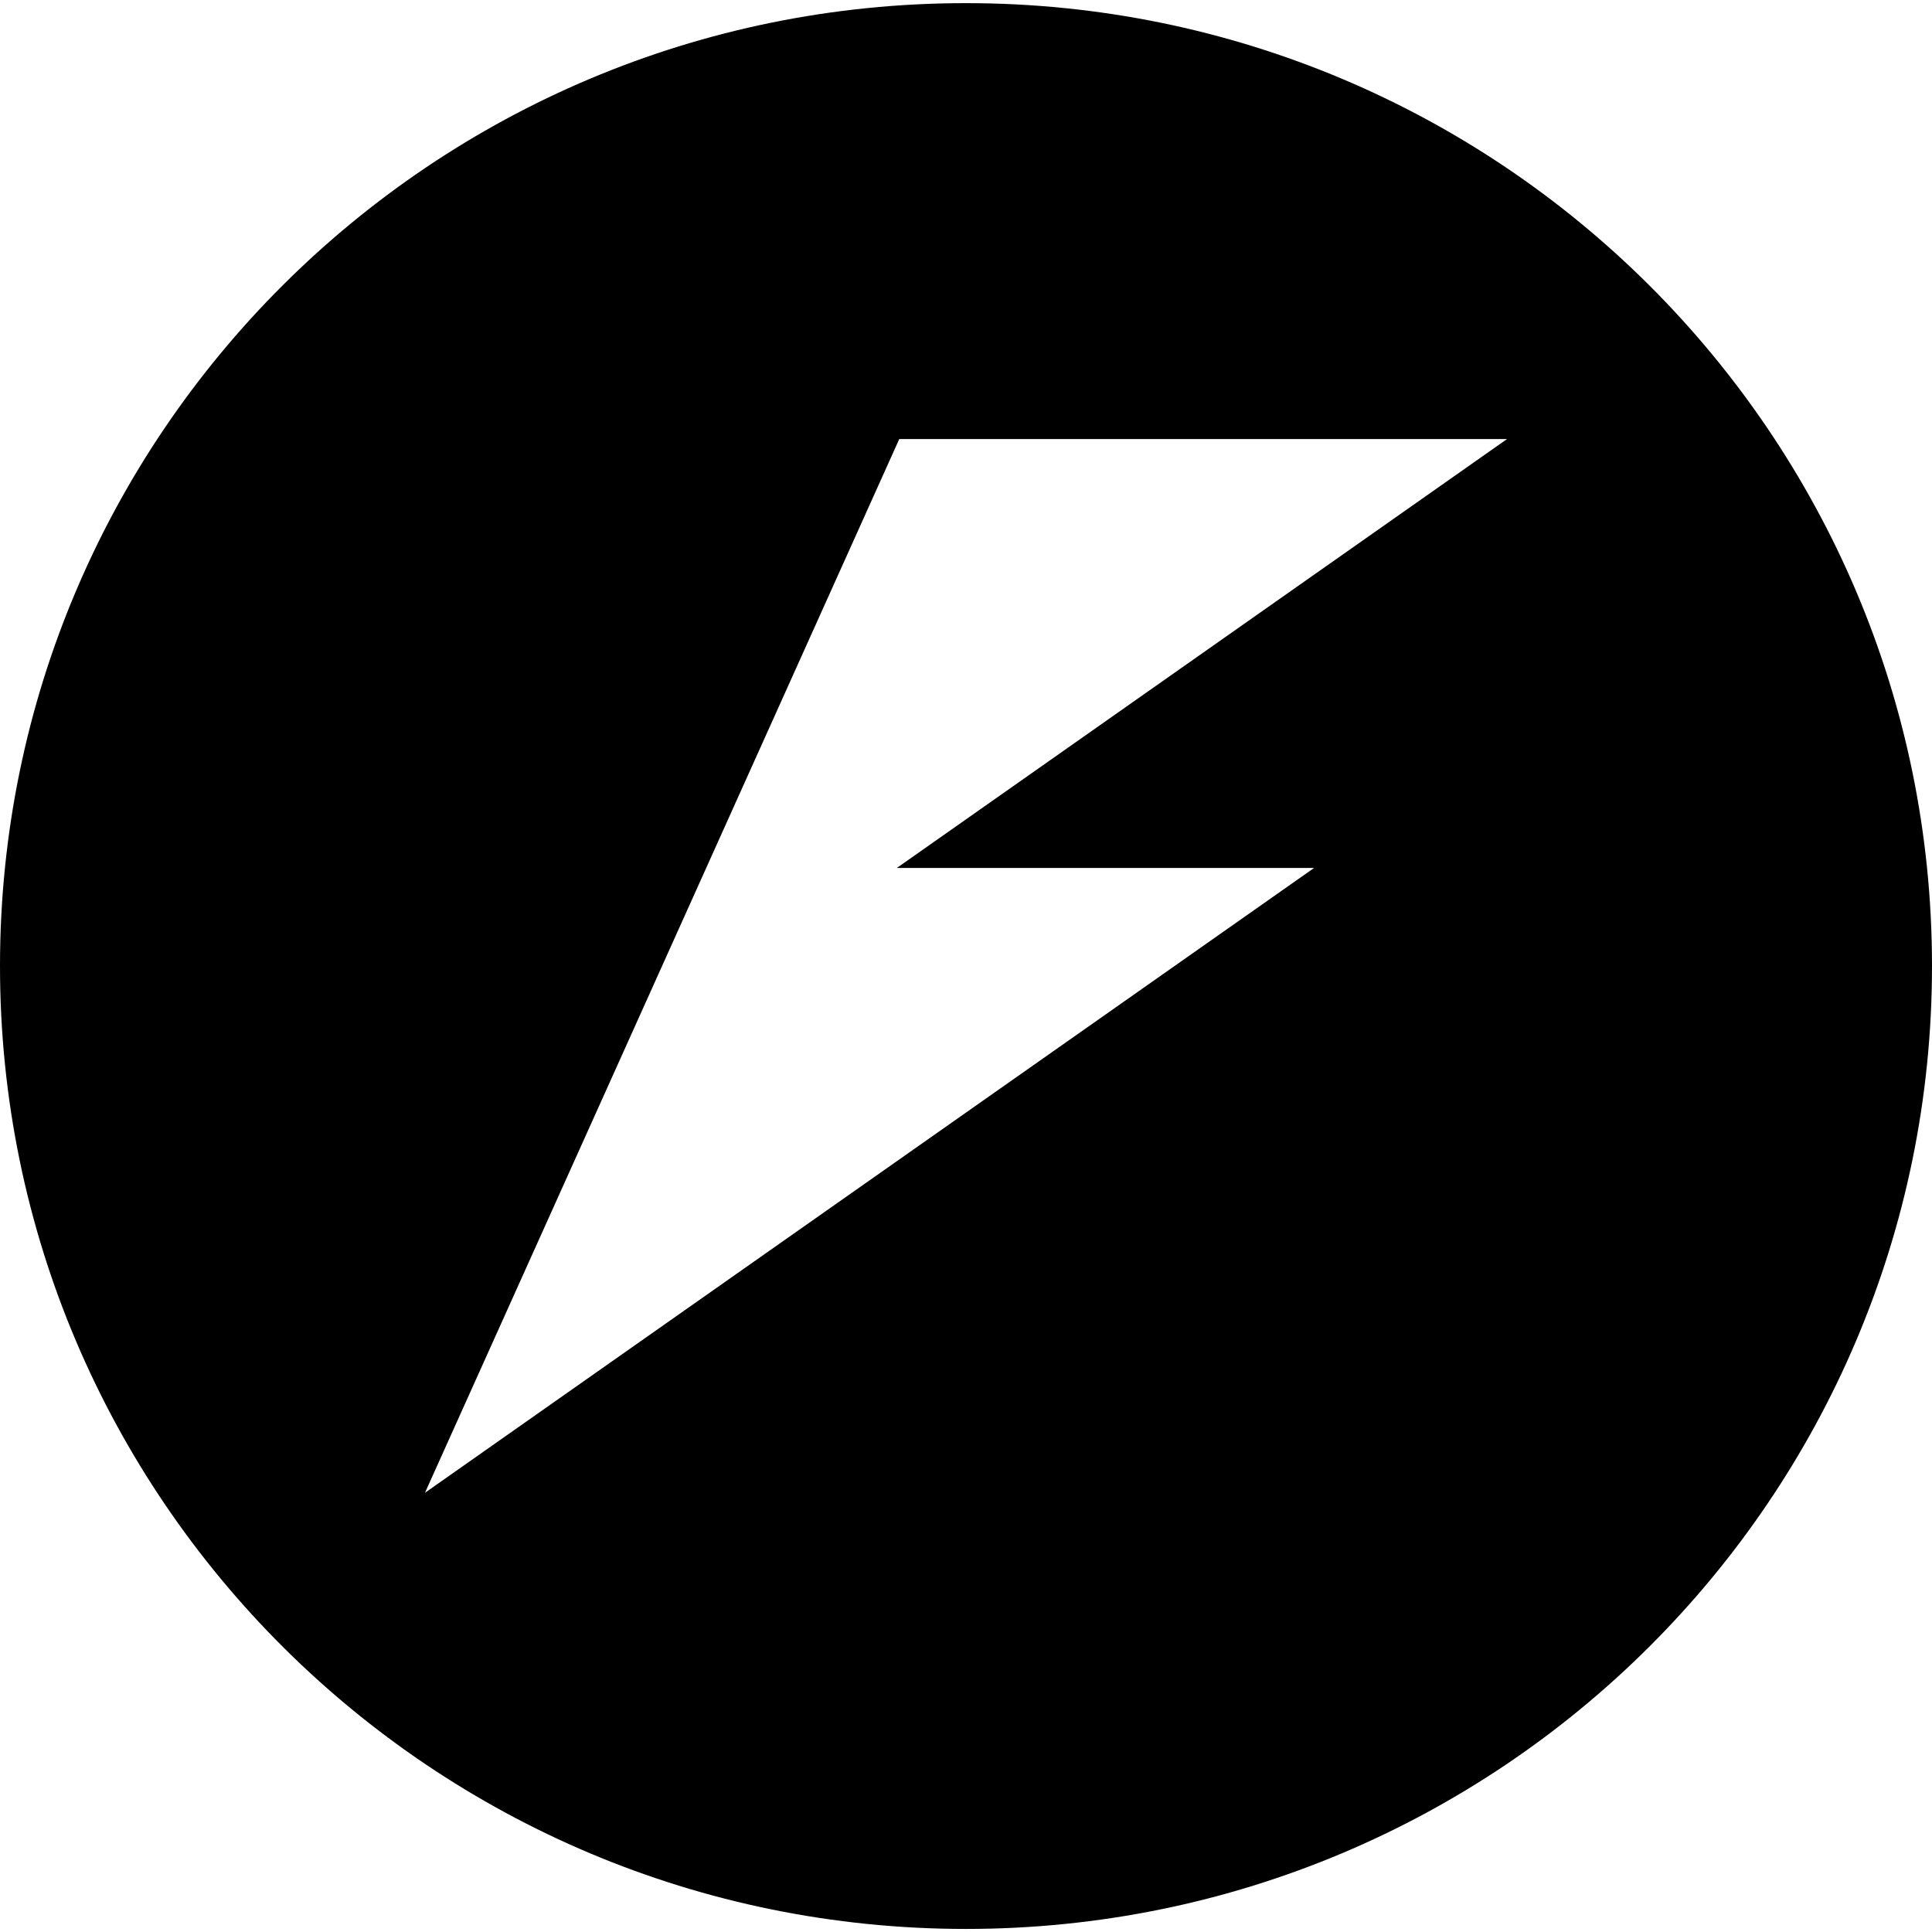
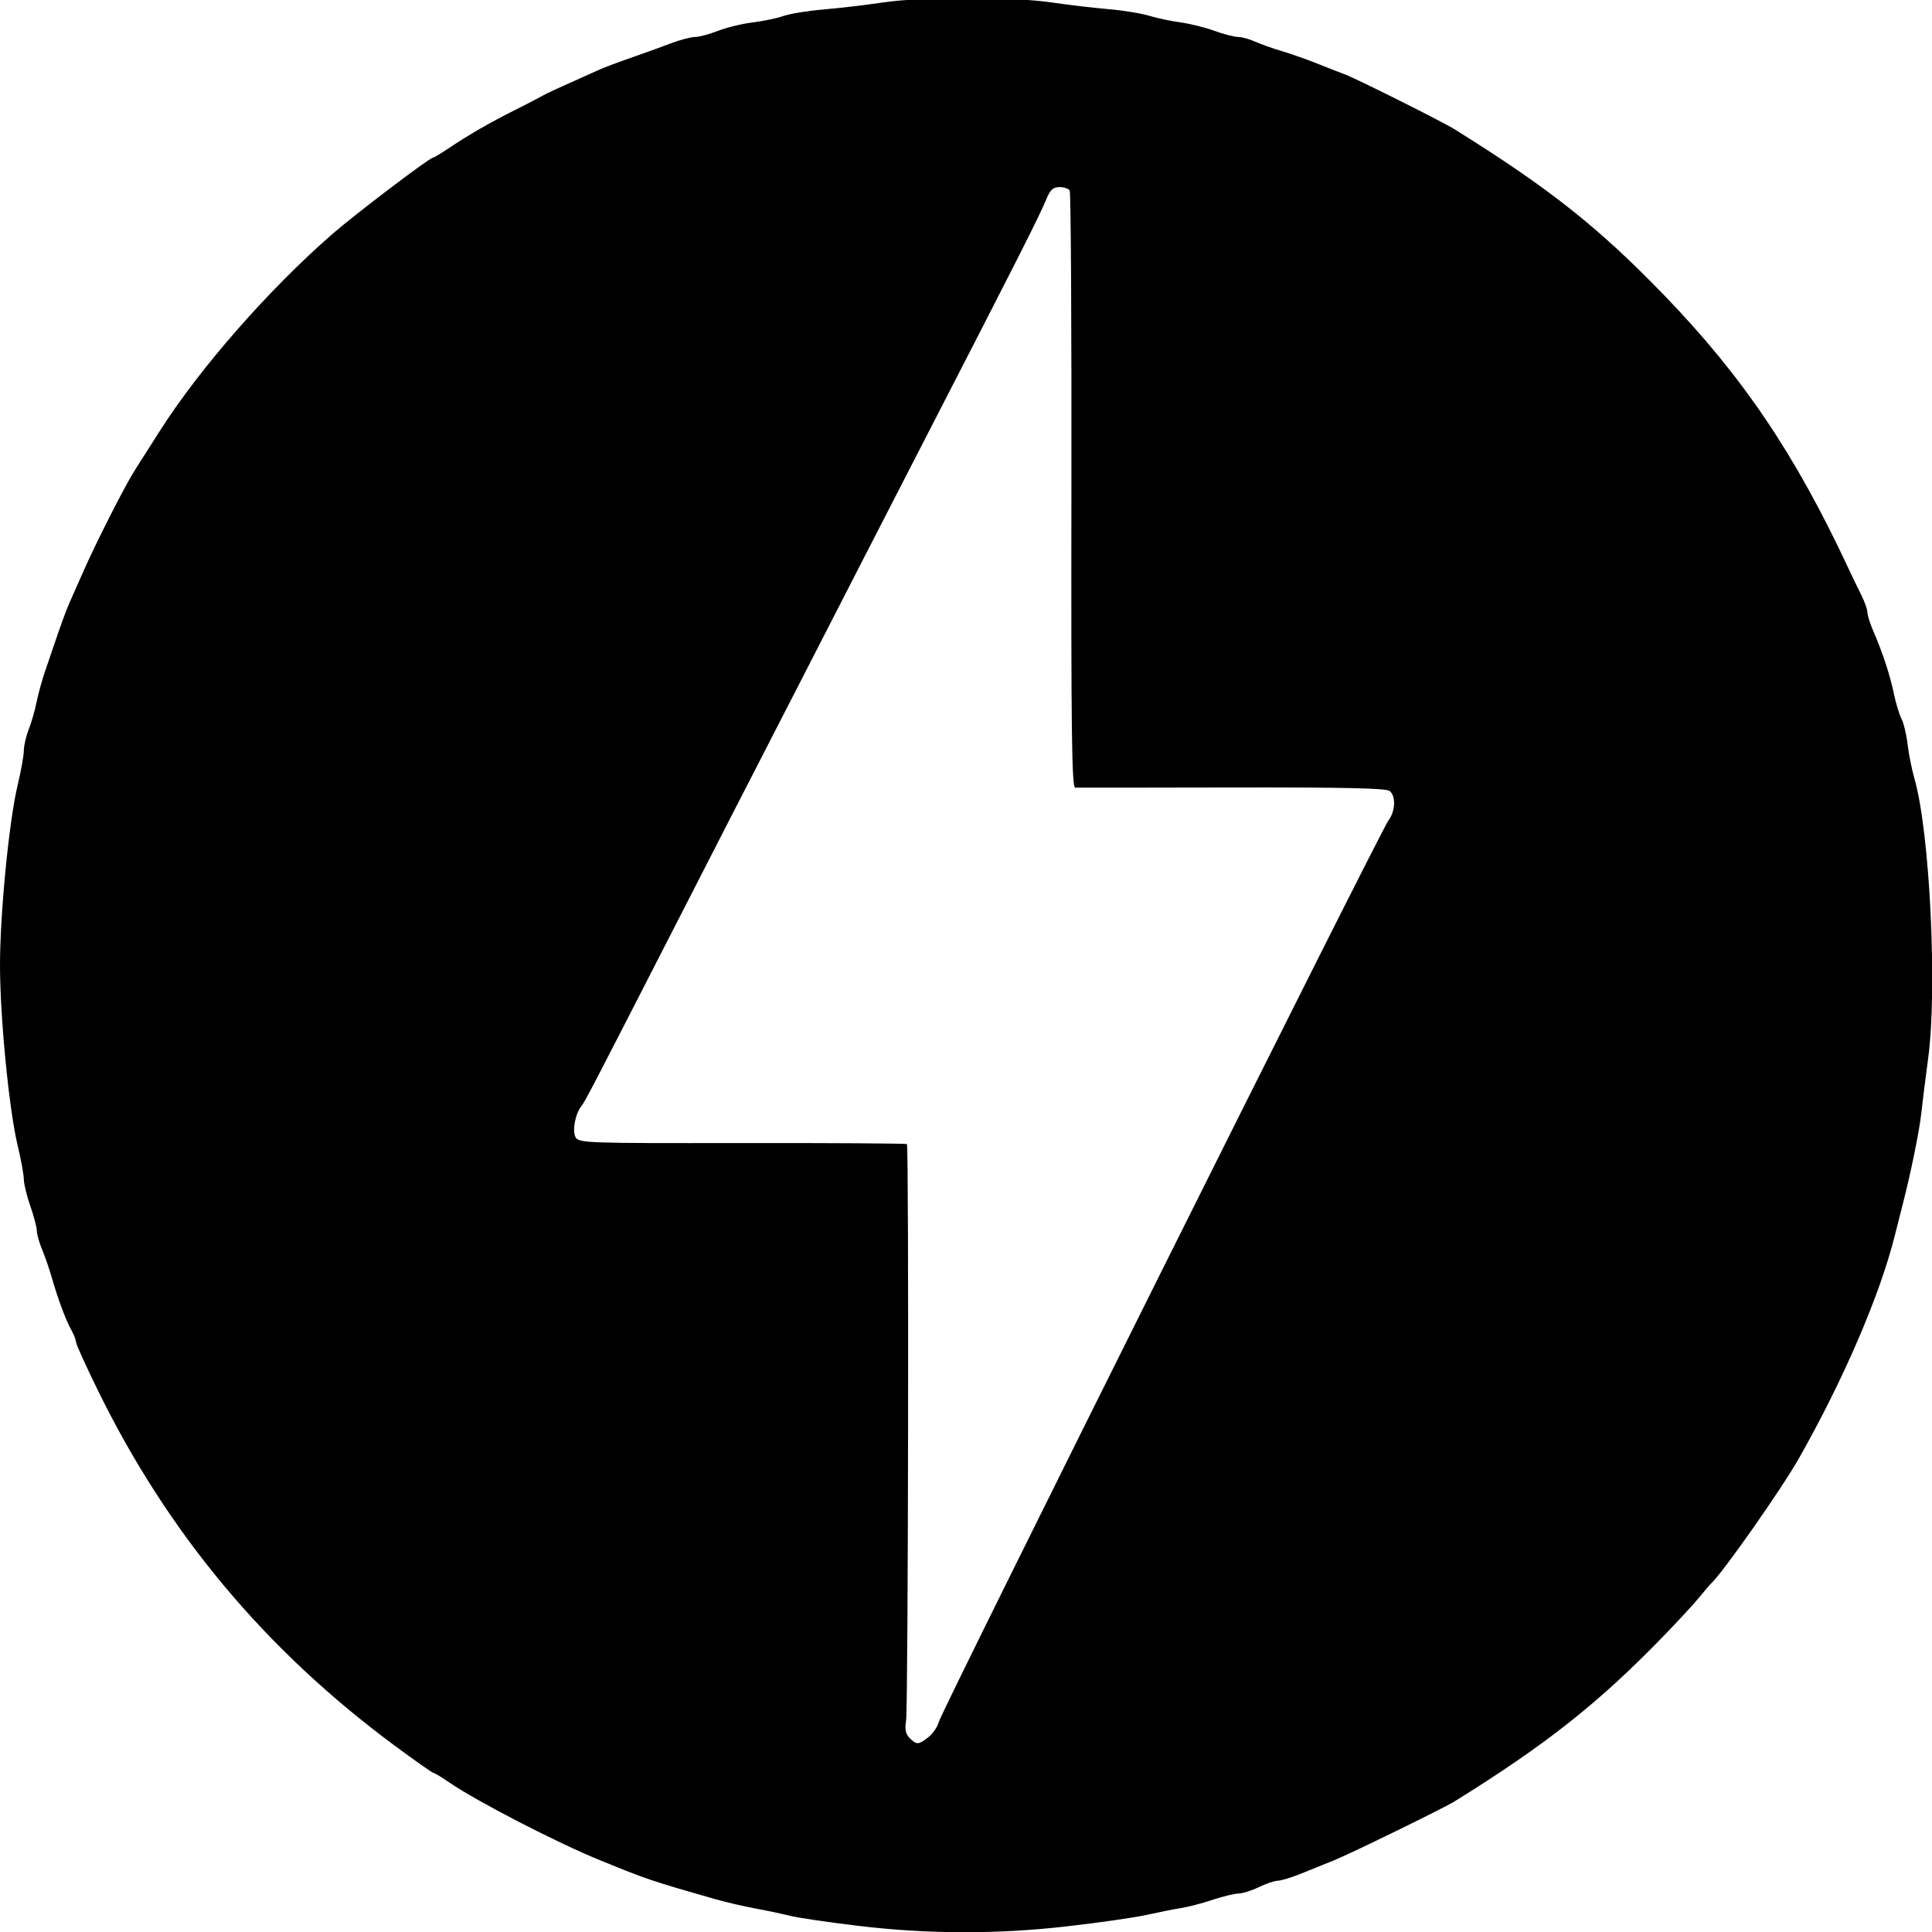
- <svg xmlns="http://www.w3.org/2000/svg" aria-hidden="true" viewBox="0 0 24 24">
-   <path d="M12 .039C5.373.038 0 5.393 0 11.999c-.001 6.607 5.372 11.963 12 11.963 6.628 0 12.001-5.356 12-11.963-0-6.606-5.373-11.96-12-11.96m-.829 5.415h7.55l-7.58 5.328h5.183L5.279 18.544q2.947-6.544 5.892-13.09" />
+ <svg xmlns="http://www.w3.org/2000/svg" aria-hidden="true" viewBox="0 0 128 128">
+   <path d="M56.813 127.586c-1.903-.227-3.899-.52-4.434-.652a48.078 48.078 0 00-2.375-.5 36.042 36.042 0 01-2.703-.633c-4.145-1.188-4.442-1.285-7.567-2.563-2.875-1.172-8.172-3.91-9.984-5.156-.496-.344-.96-.621-1.031-.621-.07 0-1.23-.816-2.578-1.813-8.57-6.343-15.004-14.043-19.653-23.527-.8-1.629-1.453-3.074-1.453-3.21 0-.134-.144-.505-.32-.817-.363-.649-.88-2.047-1.297-3.492a20.047 20.047 0 00-.625-1.813c-.195-.46-.352-1.02-.352-1.246 0-.227-.195-.965-.433-1.645-.238-.675-.43-1.472-.43-1.77 0-.296-.187-1.32-.418-2.276C.598 73.492 0 67.379 0 63.953c0-3.422.598-9.535 1.16-11.894.23-.957.418-2 .418-2.32 0-.321.145-.95.32-1.4.18-.448.41-1.253.516-1.788.11-.535.36-1.457.563-2.055l.59-1.726c.433-1.293.835-2.387 1.027-2.813.11-.238.539-1.21.957-2.16.676-1.535 2.125-4.43 2.972-5.945.309-.555.426-.739 2.098-3.352 2.649-4.148 7.176-9.309 11.39-12.988 1.485-1.297 6.446-5.063 6.669-5.063.062 0 .53-.281 1.043-.625 1.347-.902 2.668-1.668 4.39-2.531a53.06 53.06 0 001.836-.953c.285-.164.82-.41 3.567-1.64.605-.27 1.257-.516 3.136-1.173.414-.144 1.246-.449 1.84-.672.598-.222 1.301-.406 1.563-.406.258 0 .937-.18 1.508-.402.57-.223 1.605-.477 2.304-.563.696-.082 1.621-.277 2.055-.43.43-.148 1.61-.34 2.621-.425a72.572 72.572 0 003.941-.465c2.688-.394 8.532-.394 11.192 0a75.02 75.02 0 003.781.445c.953.079 2.168.278 2.703.442.535.16 1.461.36 2.055.433.594.079 1.594.325 2.222.551.63.23 1.344.414 1.59.414s.754.137 1.125.309c.375.168 1.168.449 1.766.625.594.18 1.613.535 2.27.797.652.261 1.527.605 1.945.761.77.29 6.46 3.137 7.234 3.622 6.281 3.917 9.512 6.476 13.856 10.964 5.238 5.414 8.715 10.57 12.254 18.16.25.536.632 1.329.851 1.758.215.434.395.942.395 1.13 0 .19.18.76.402 1.269.602 1.383 1.117 2.957 1.36 4.16.12.59.343 1.32.495 1.621.153.3.332 1.063.403 1.688.07.624.277 1.648.453 2.269 1.02 3.531 1.527 13.934.91 18.535-.183 1.367-.39 3.02-.46 3.672-.118 1.117-.708 4.004-1.212 5.945l-.52 2.055c-.98 3.957-3.402 9.594-6.359 14.809-1.172 2.07-5.101 7.668-5.843 8.324-.067.058-.399.45-.735.863-.336.418-1.414 1.586-2.39 2.594-4.301 4.441-7.77 7.187-13.86 10.969-.722.449-6.847 3.441-7.992 3.906-.594.238-1.586.64-2.203.89-.613.247-1.297.454-1.512.458-.215.003-.781.195-1.258.425-.476.23-1.082.422-1.351.426-.266.004-1.043.192-1.727.418-.683.23-1.633.477-2.11.55-.476.075-1.495.278-2.269.45-.773.172-3.11.508-5.187.746a59.06 59.06 0 01-13.945-.031zm4.703-12.5c.3-.234.609-.7.691-1.027.18-.723 29.234-58.97 29.781-59.7.461-.617.504-1.605.082-1.953-.222-.187-3.004-.246-10.43-.234-5.57.012-10.253.016-10.406.012-.226-.008-.273-3.73-.25-19.672.016-10.817-.035-19.766-.113-19.89-.078-.126-.383-.227-.68-.227-.418 0-.613.18-.87.808-.485 1.168-1.825 3.82-8.348 16.485a3554.569 3554.569 0 00-4.055 7.89c-1.156 2.262-2.98 5.813-4.047 7.89a8751.248 8751.248 0 00-8.598 16.759c-4.933 9.636-5.53 10.785-5.742 11.039-.41.496-.633 1.64-.402 2.07.21.394.629.41 11.043.394 5.953-.007 10.863.024 10.914.07.137.141.086 37.31-.055 38.196-.093.582-.031.89.235 1.156.46.461.586.457 1.25-.066zm0 0" />
</svg>
